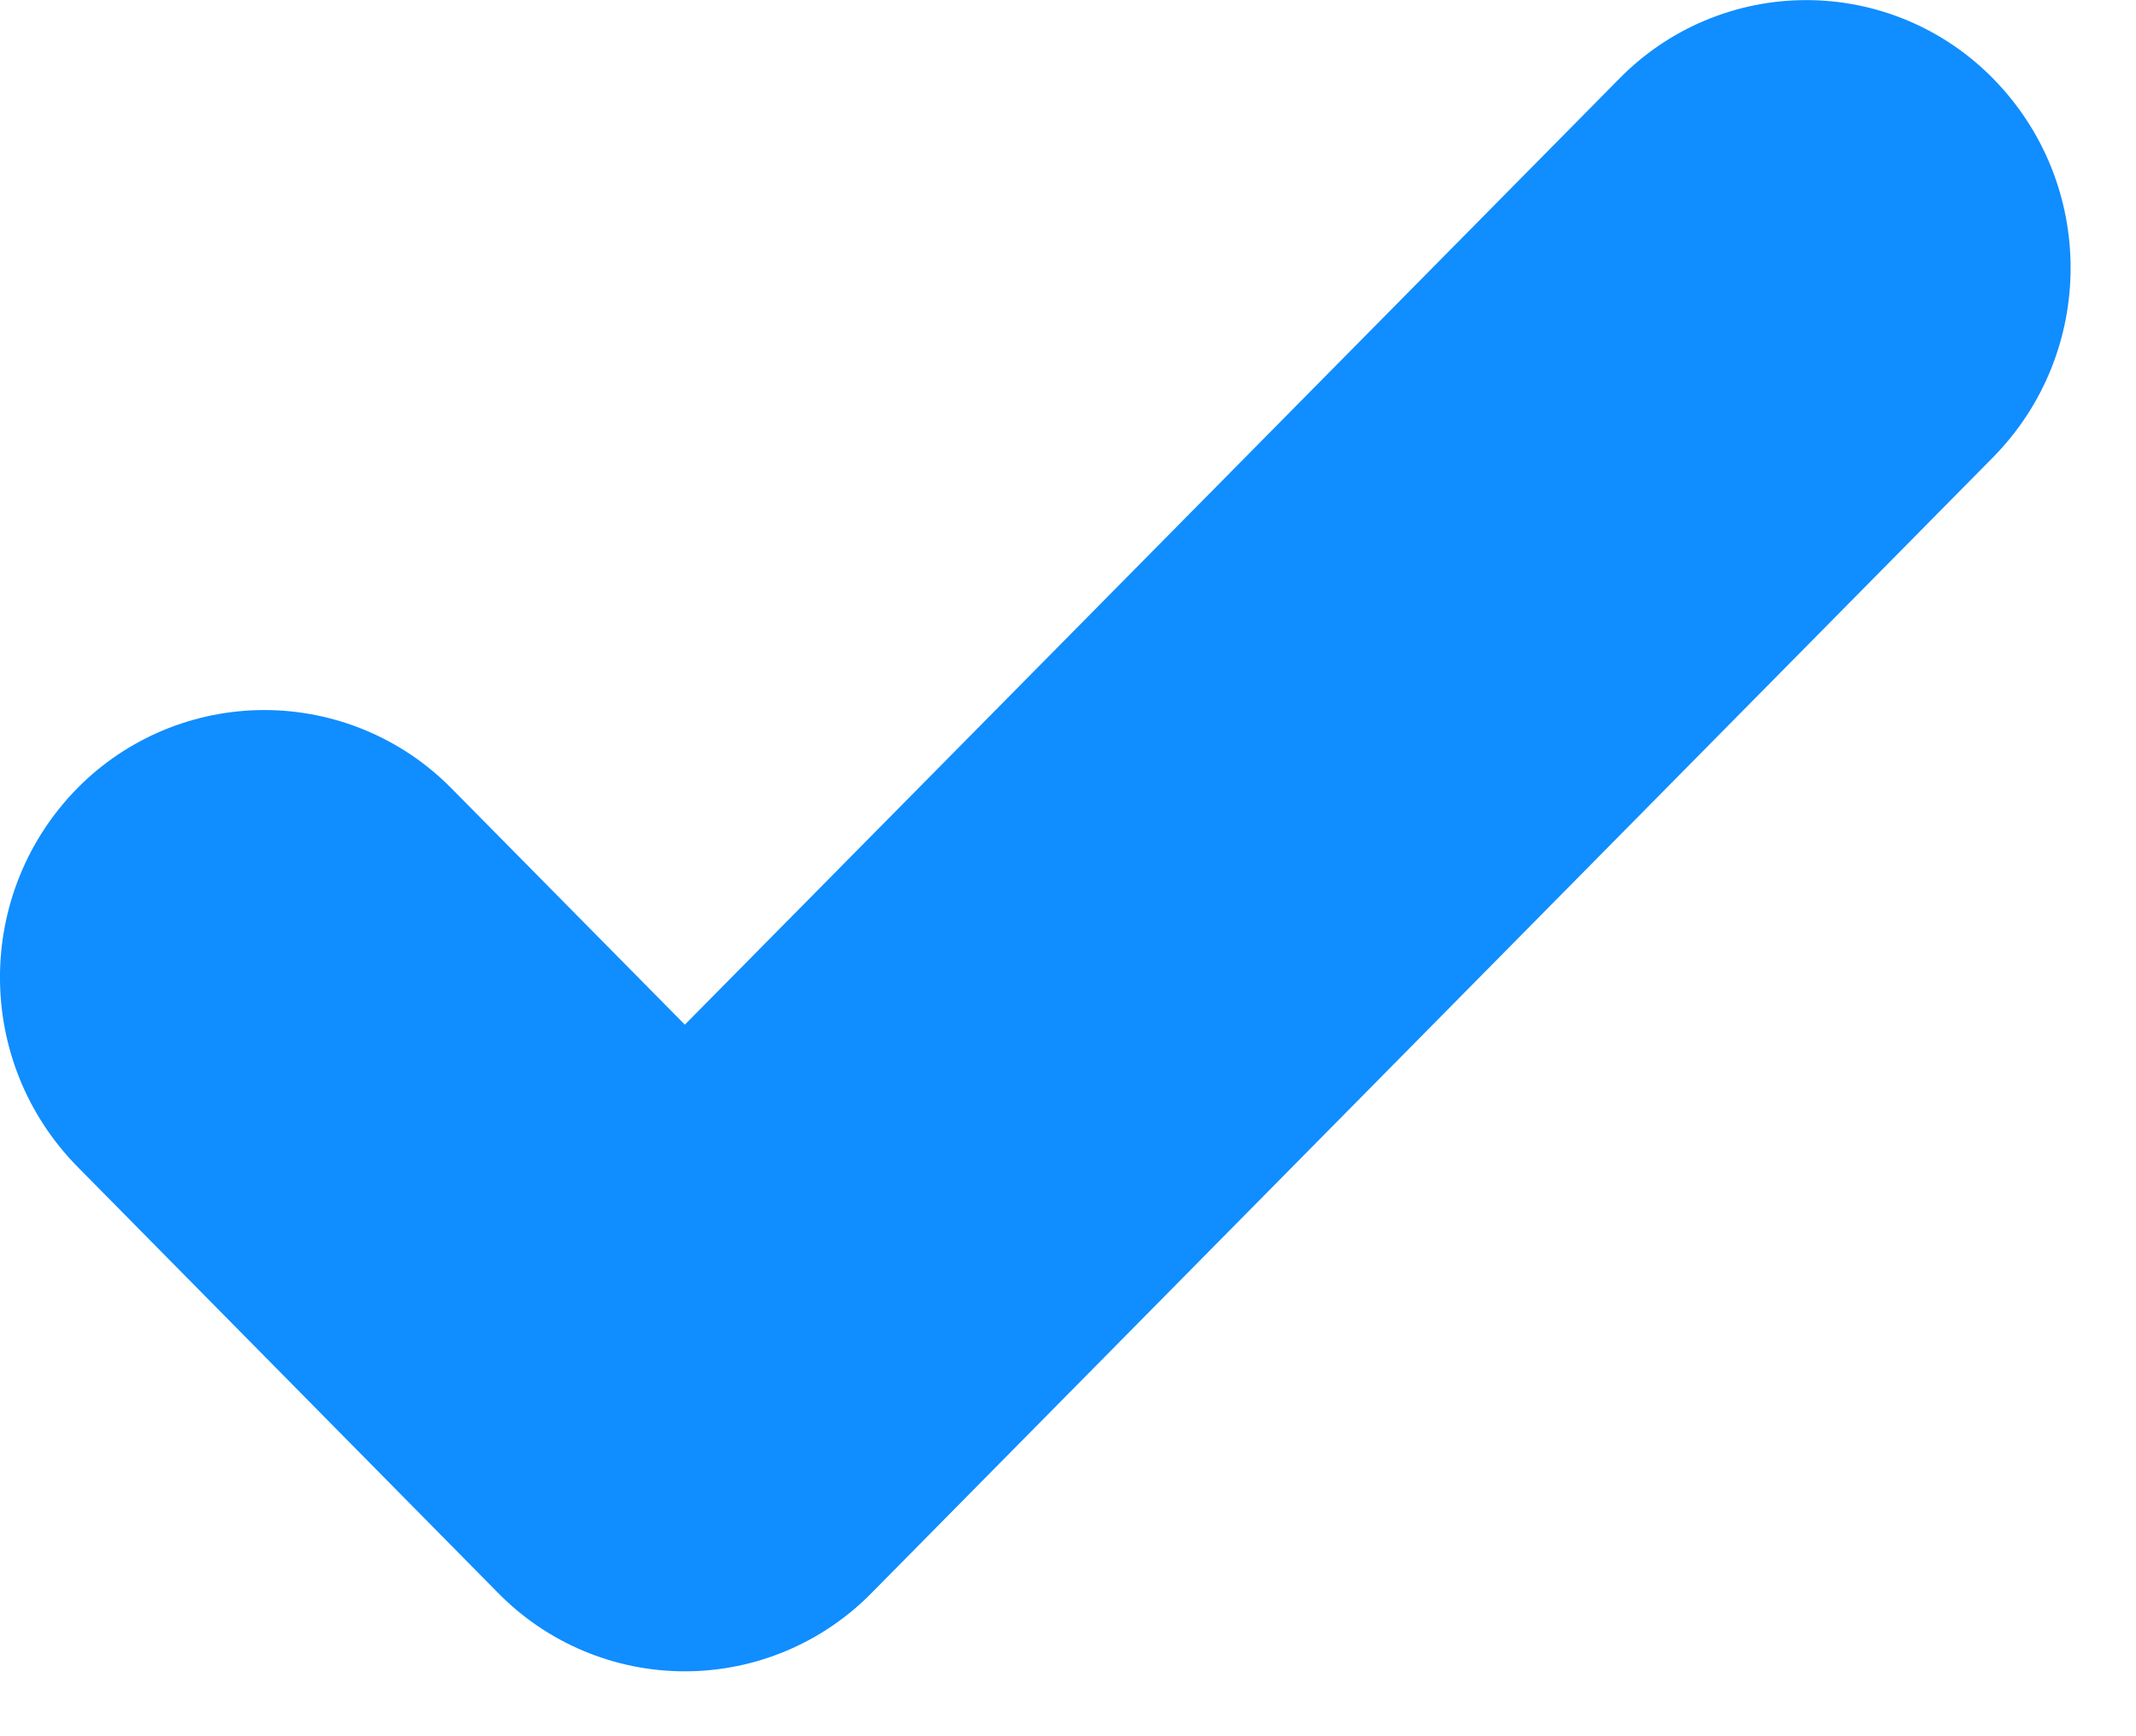
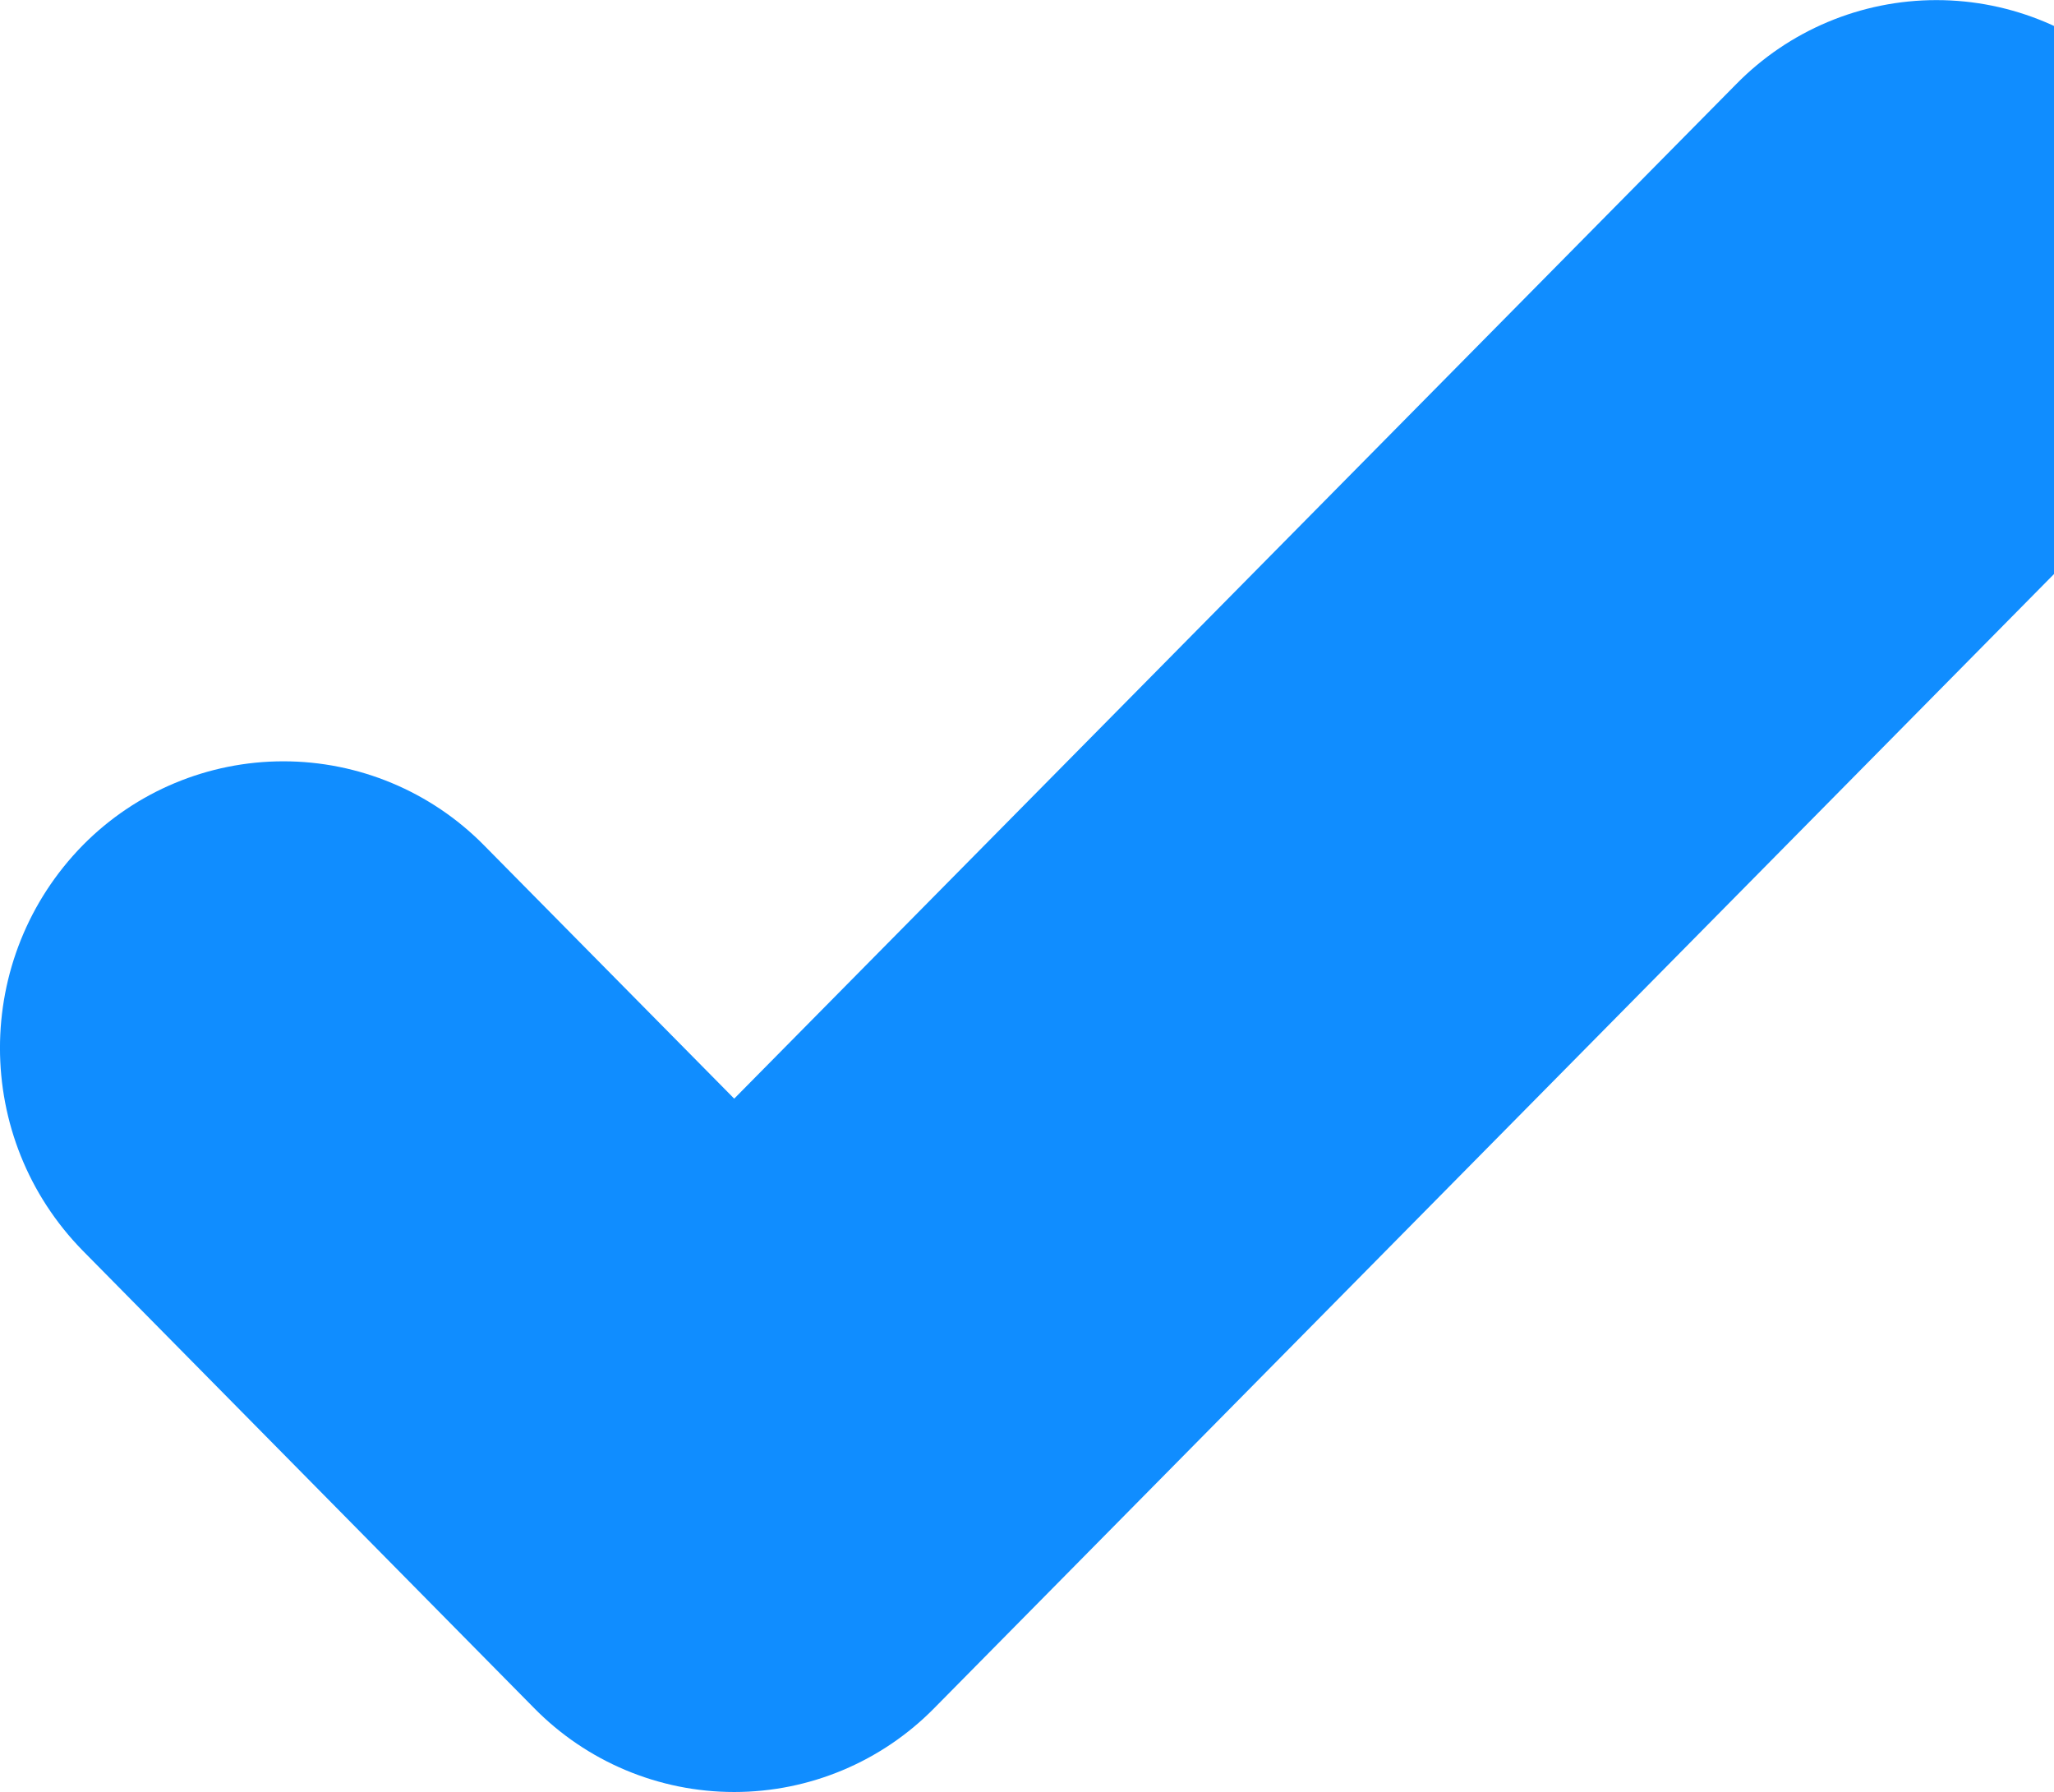
- <svg xmlns="http://www.w3.org/2000/svg" width="16" height="13">
+ <svg xmlns="http://www.w3.org/2000/svg" viewvBox="0 0 16 13">
  <path d="M14.93.589a1.96 1.96 0 0 0-2.8 0l-7 7.087-1.75-1.772a1.968 1.968 0 0 0-2.8 0 2.023 2.023 0 0 0 0 2.836l3.15 3.192a1.96 1.96 0 0 0 2.8 0l8.4-8.507a2.023 2.023 0 0 0 0-2.836" fill="#108DFF" fill-rule="nonzero" />
</svg>
